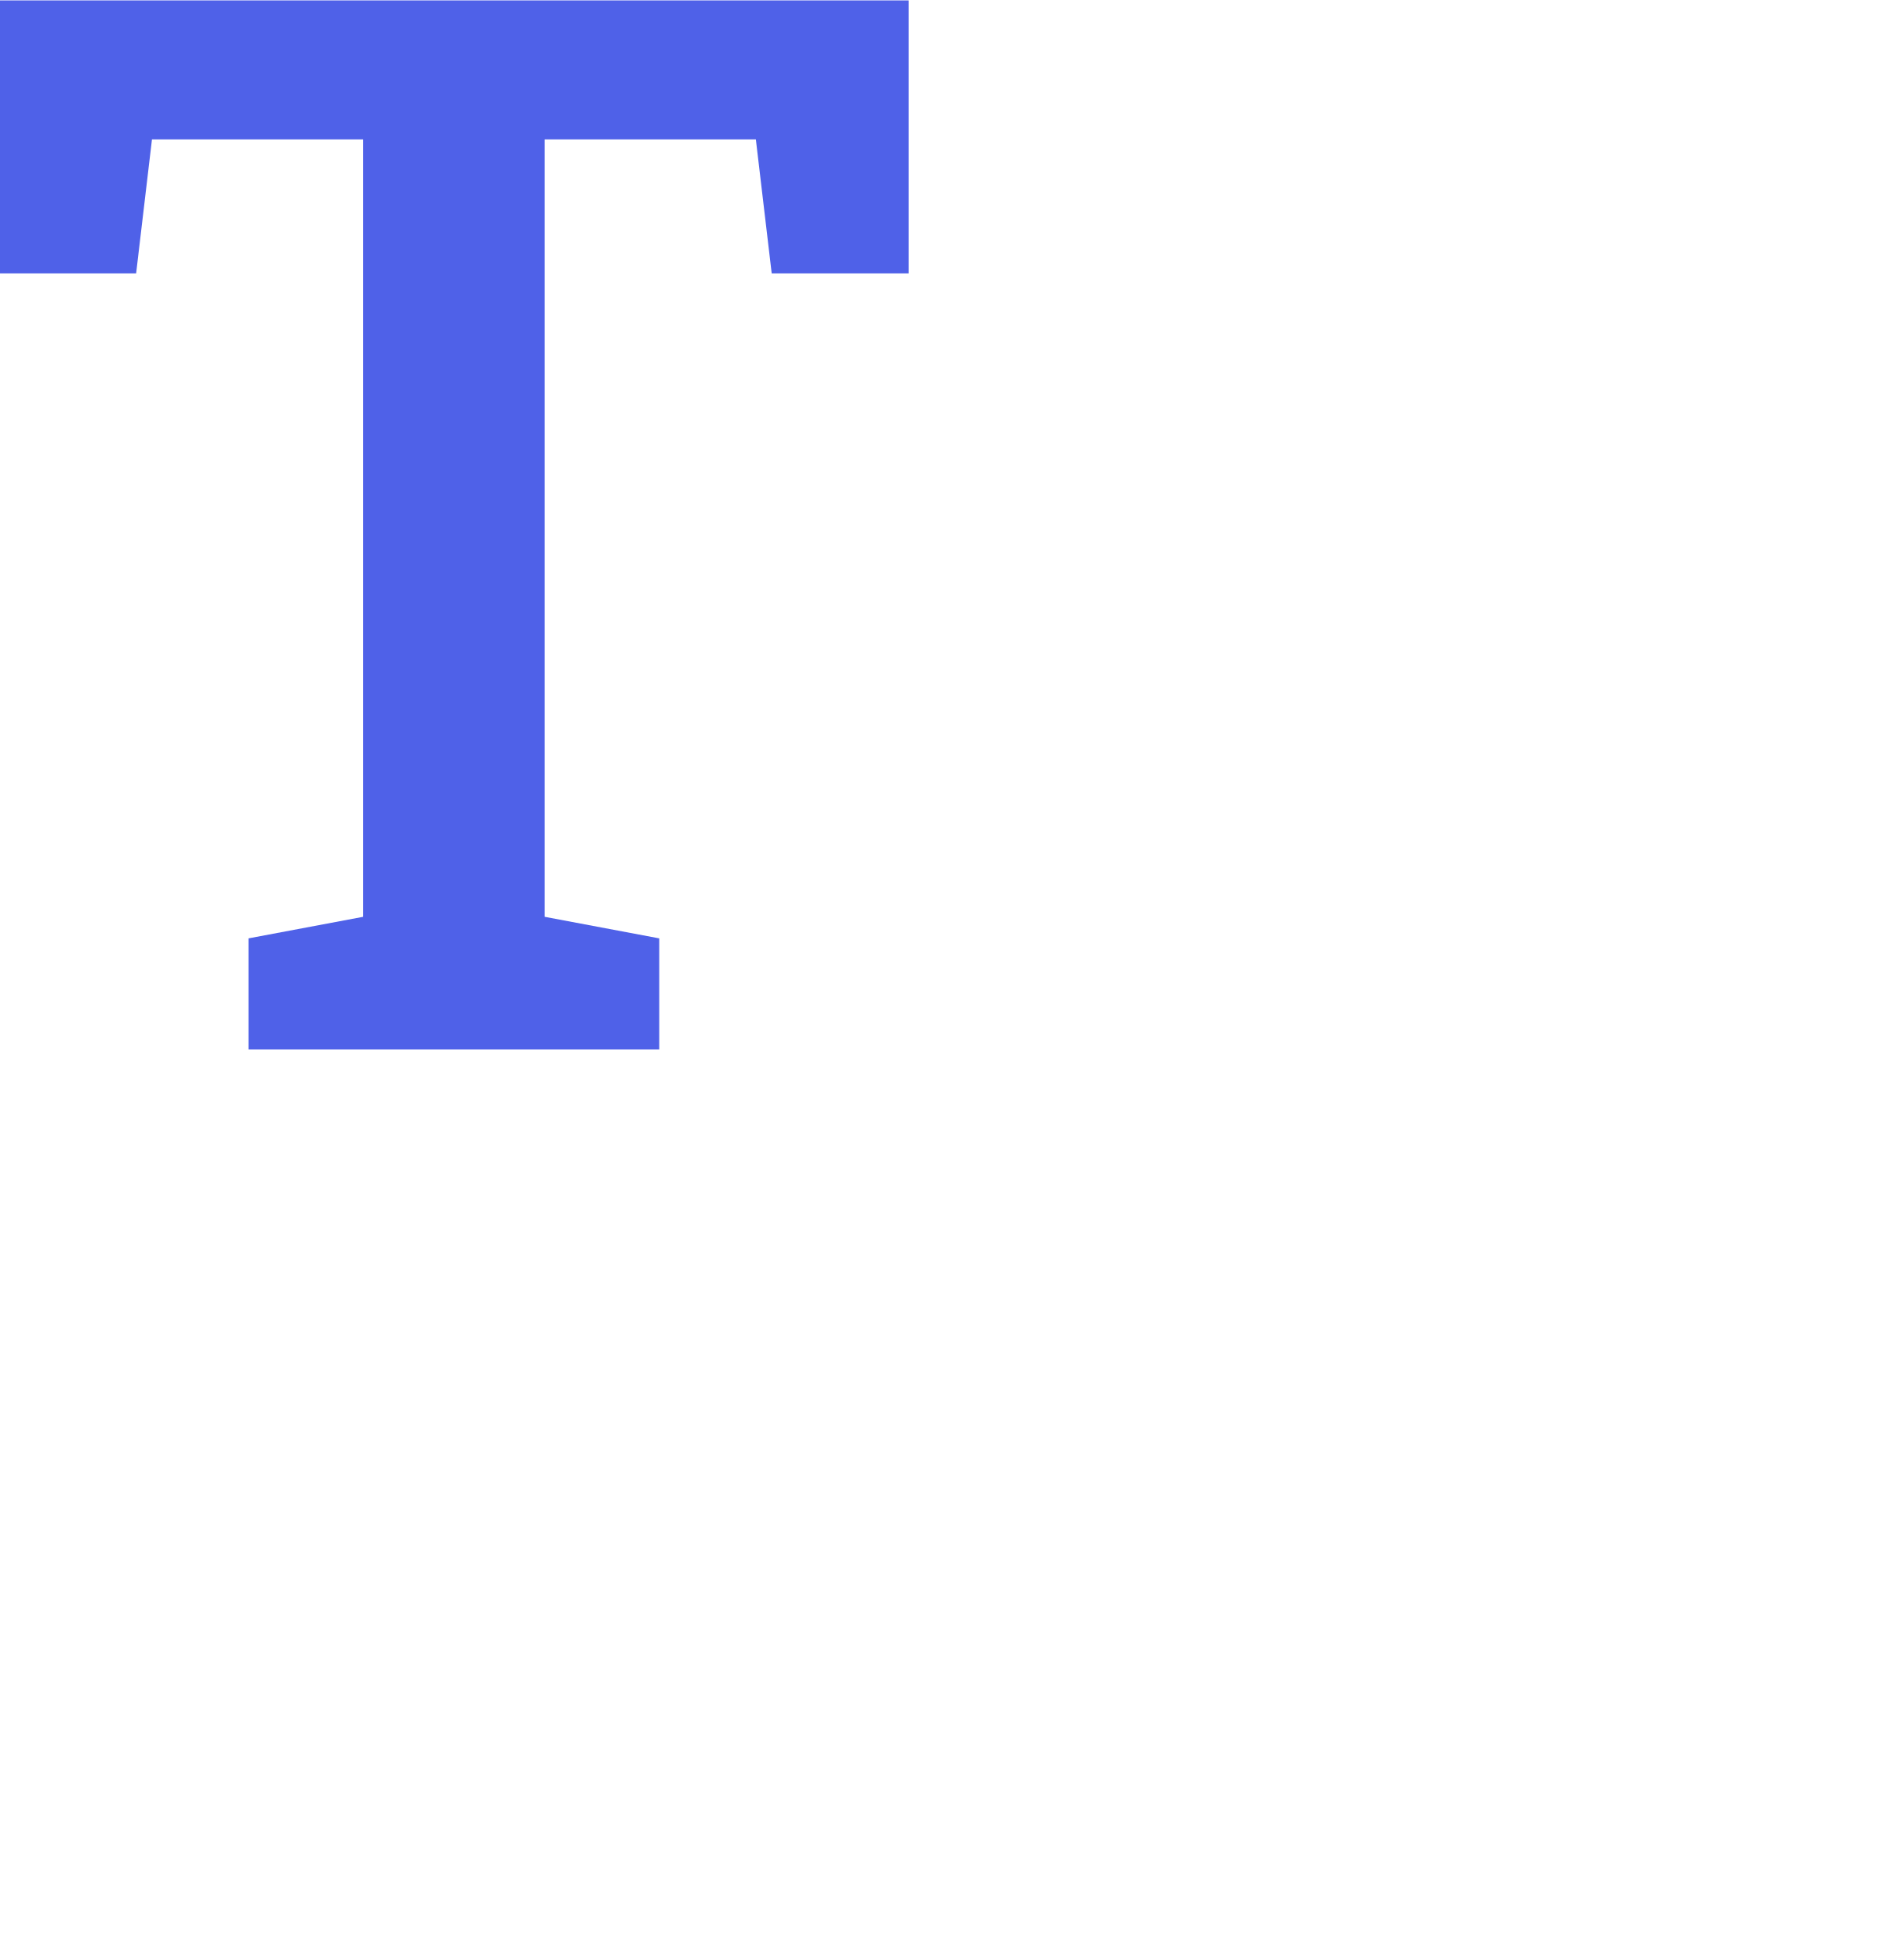
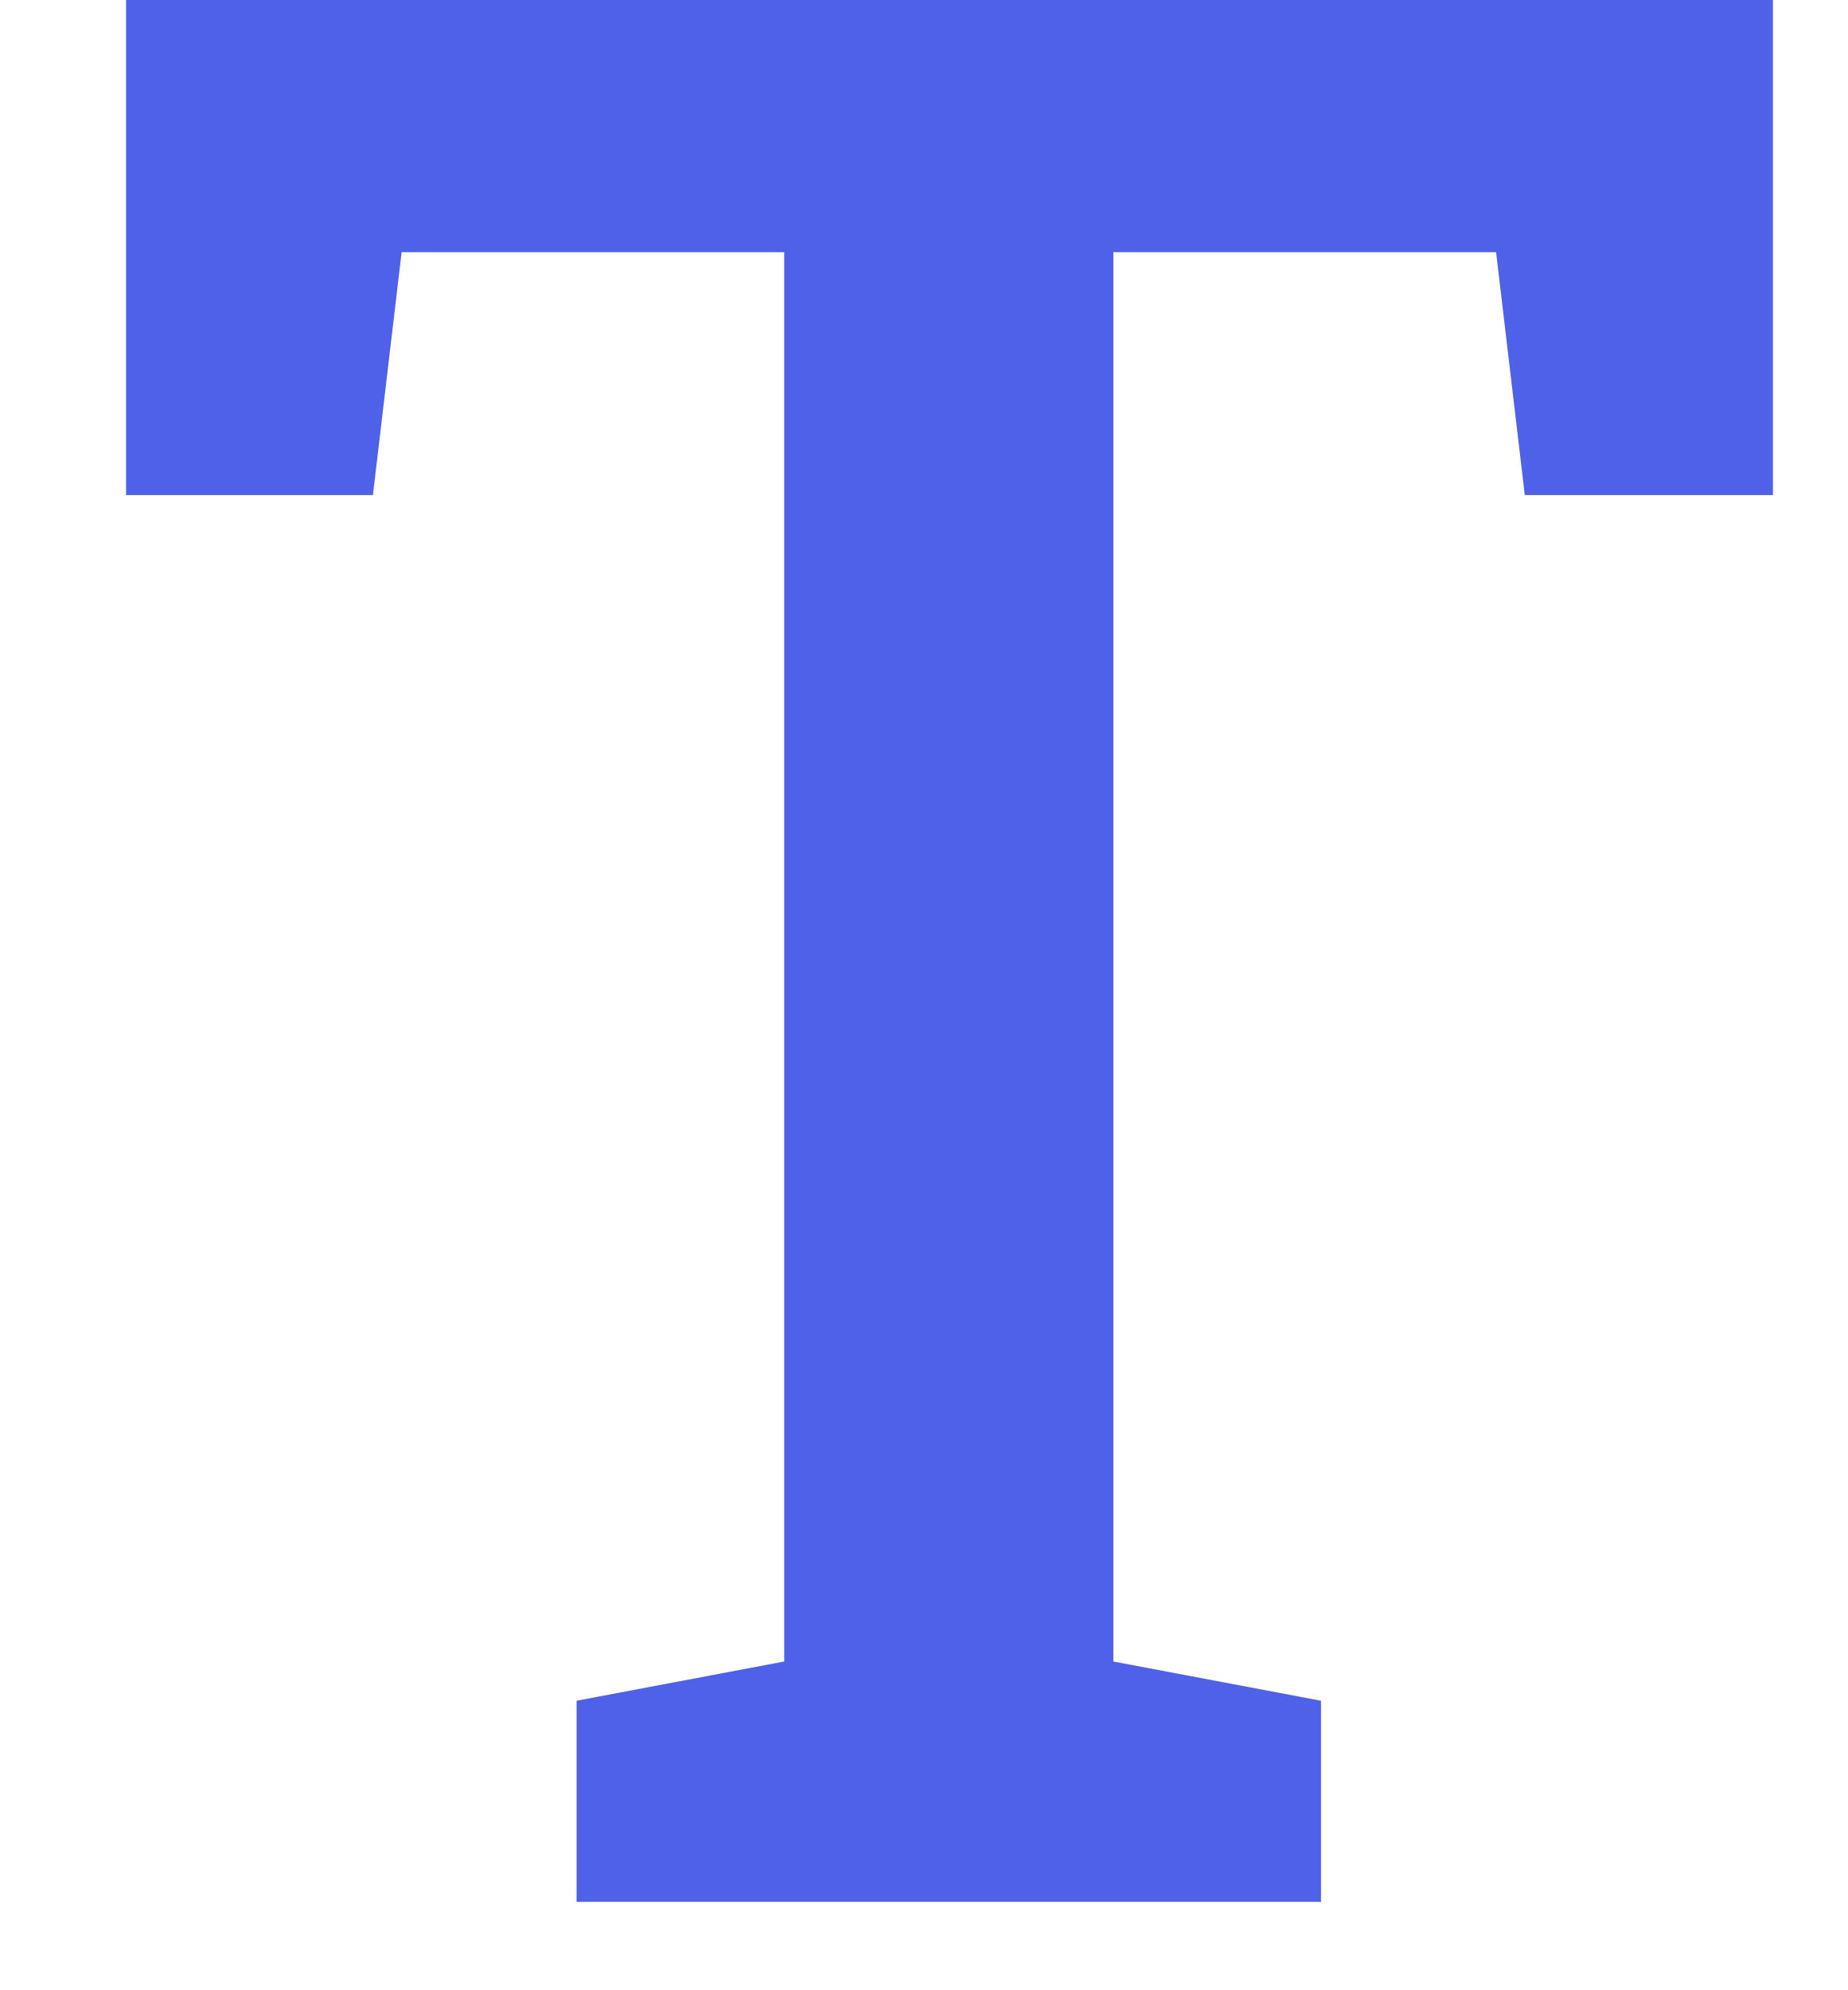
- <svg xmlns="http://www.w3.org/2000/svg" width="24" height="25" viewBox="0 0 24 25" fill="none">
-   <path d="M3.169 13.385V11.969L4.631 11.694V1.778H1.938L1.736 3.487H-0.001V0.005H11.587V3.487H9.841L9.639 1.778H6.946V11.694L8.407 11.969V13.385H3.169Z" fill="#4F61E8" />
+ <svg xmlns="http://www.w3.org/2000/svg" width="13" height="14" viewBox="0 0 13 14" fill="none">
+   <path d="M4.057 13.38V11.965L5.518 11.689V1.774H2.826L2.624 3.483H0.887V0H12.475V3.483H10.729L10.527 1.774H7.834V11.689L9.295 11.965V13.38H4.057Z" fill="#4F61E8" />
</svg>
